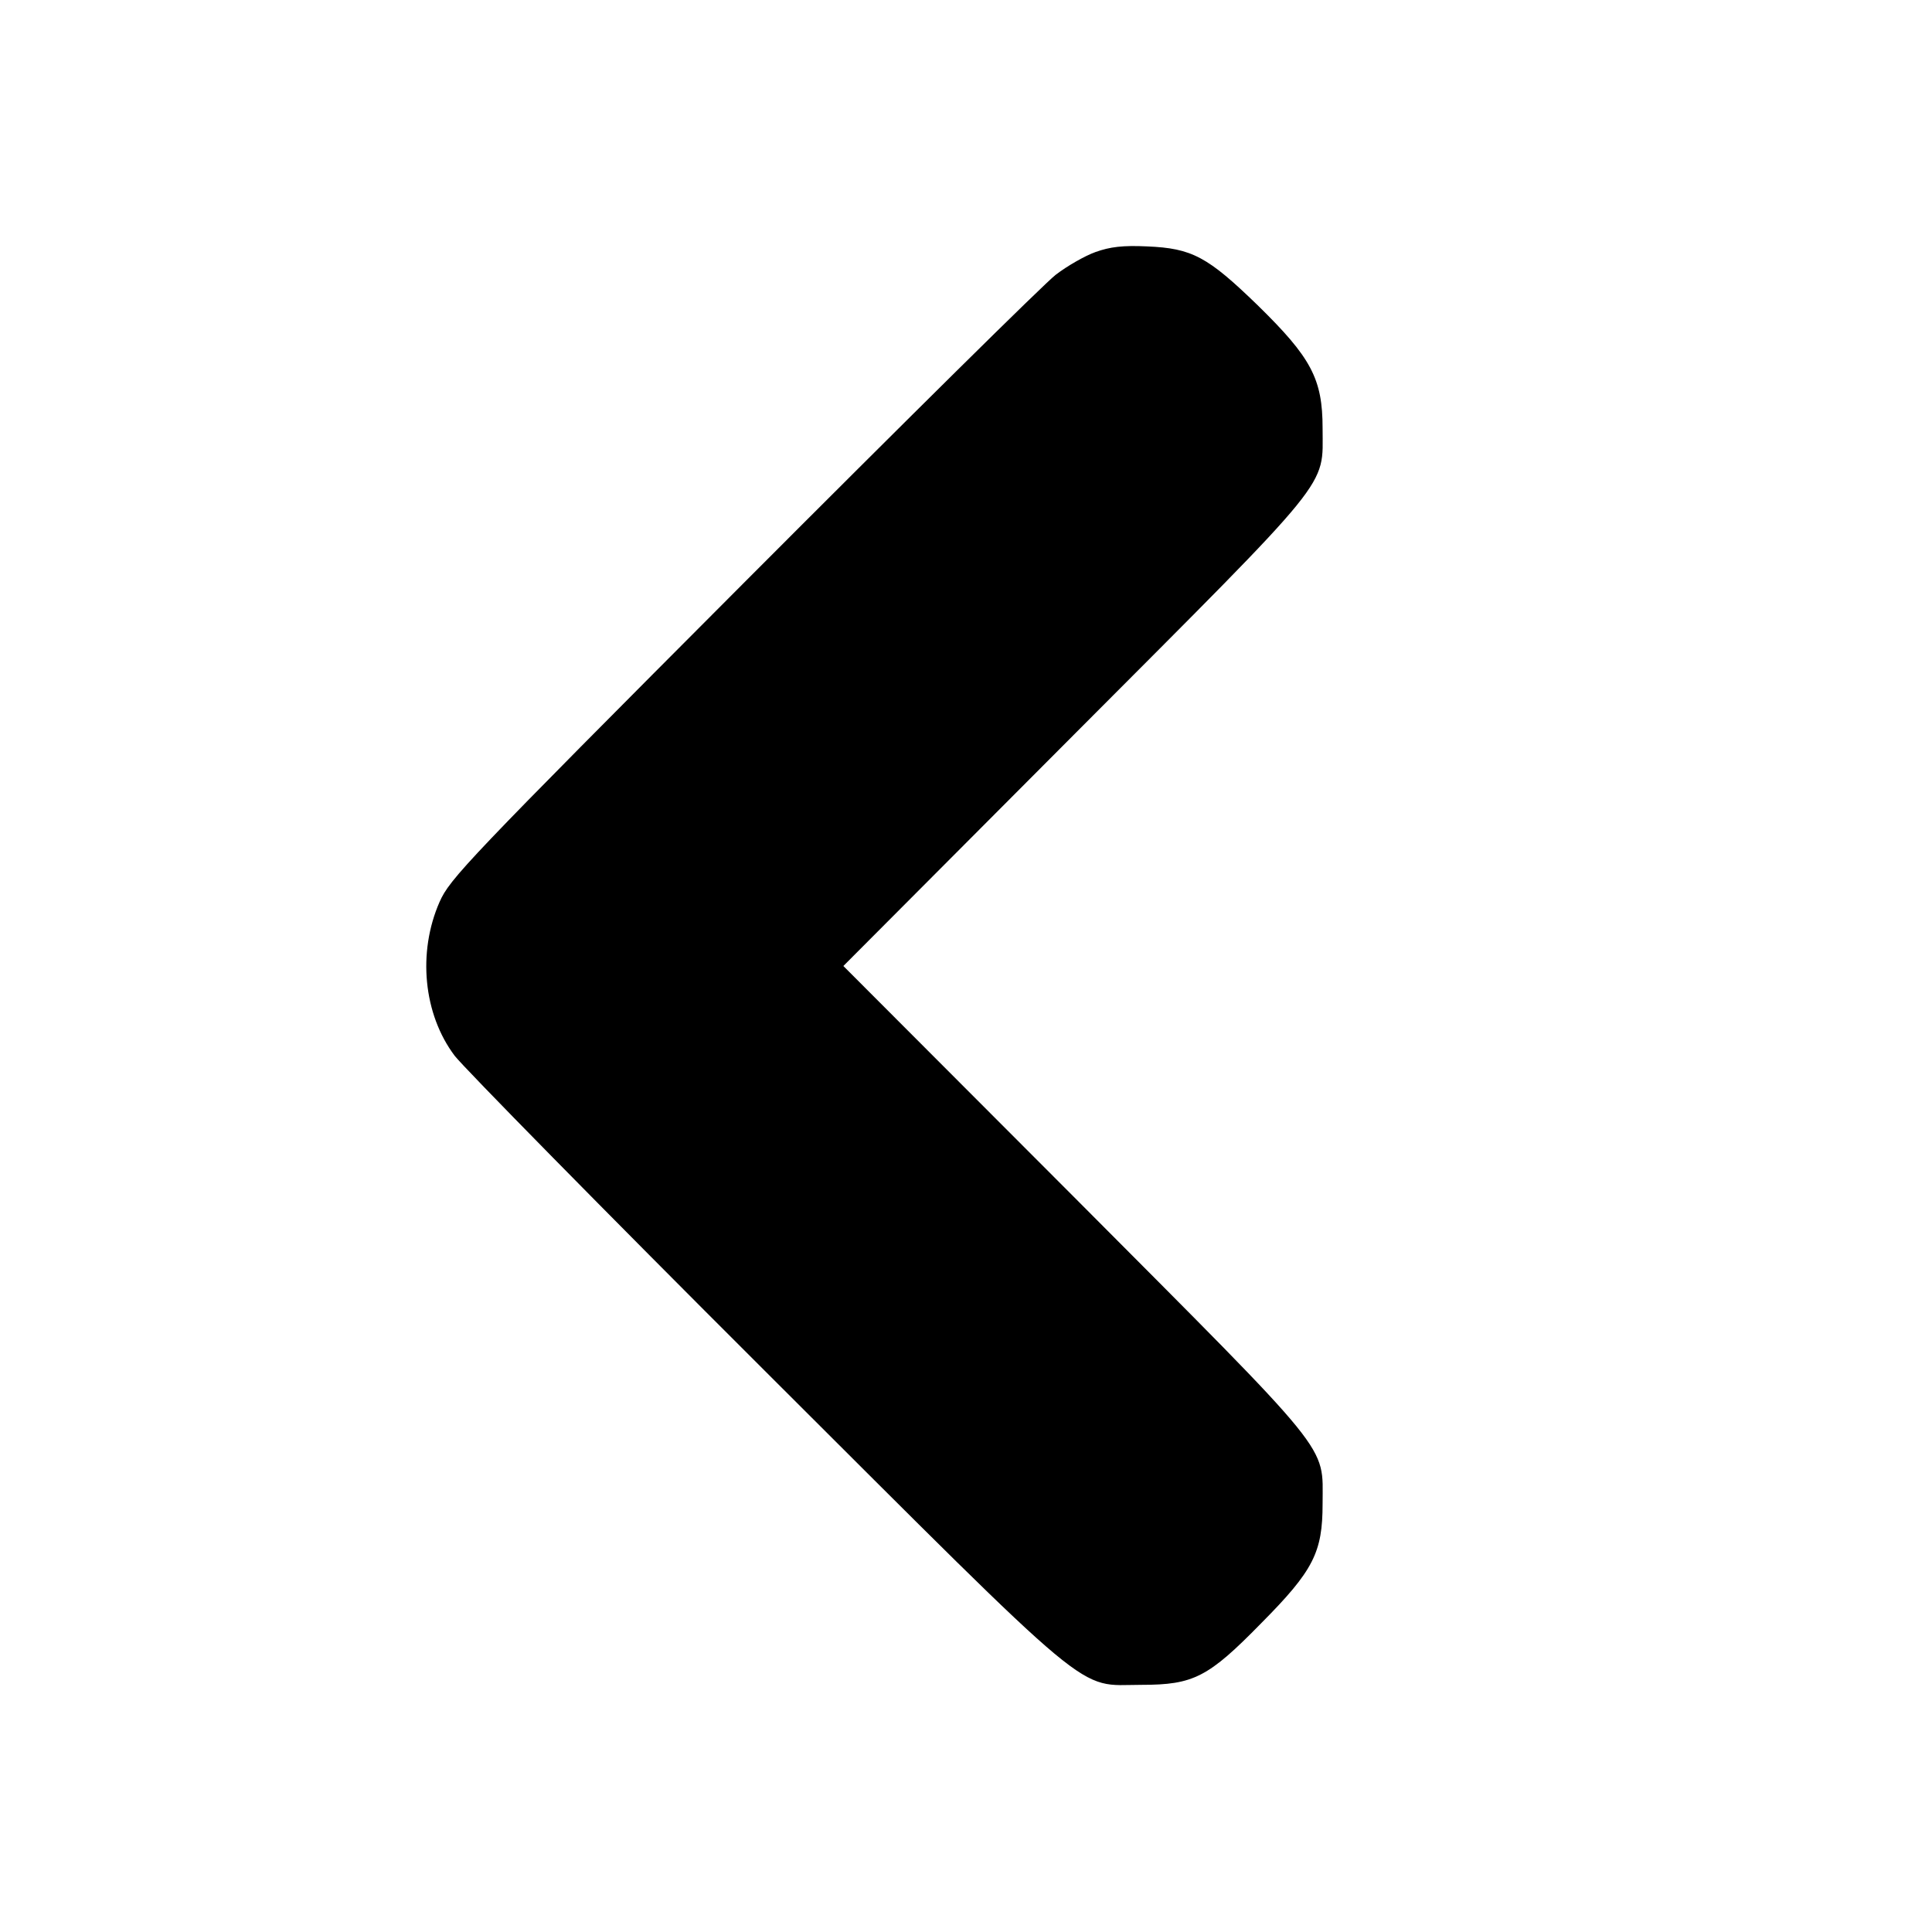
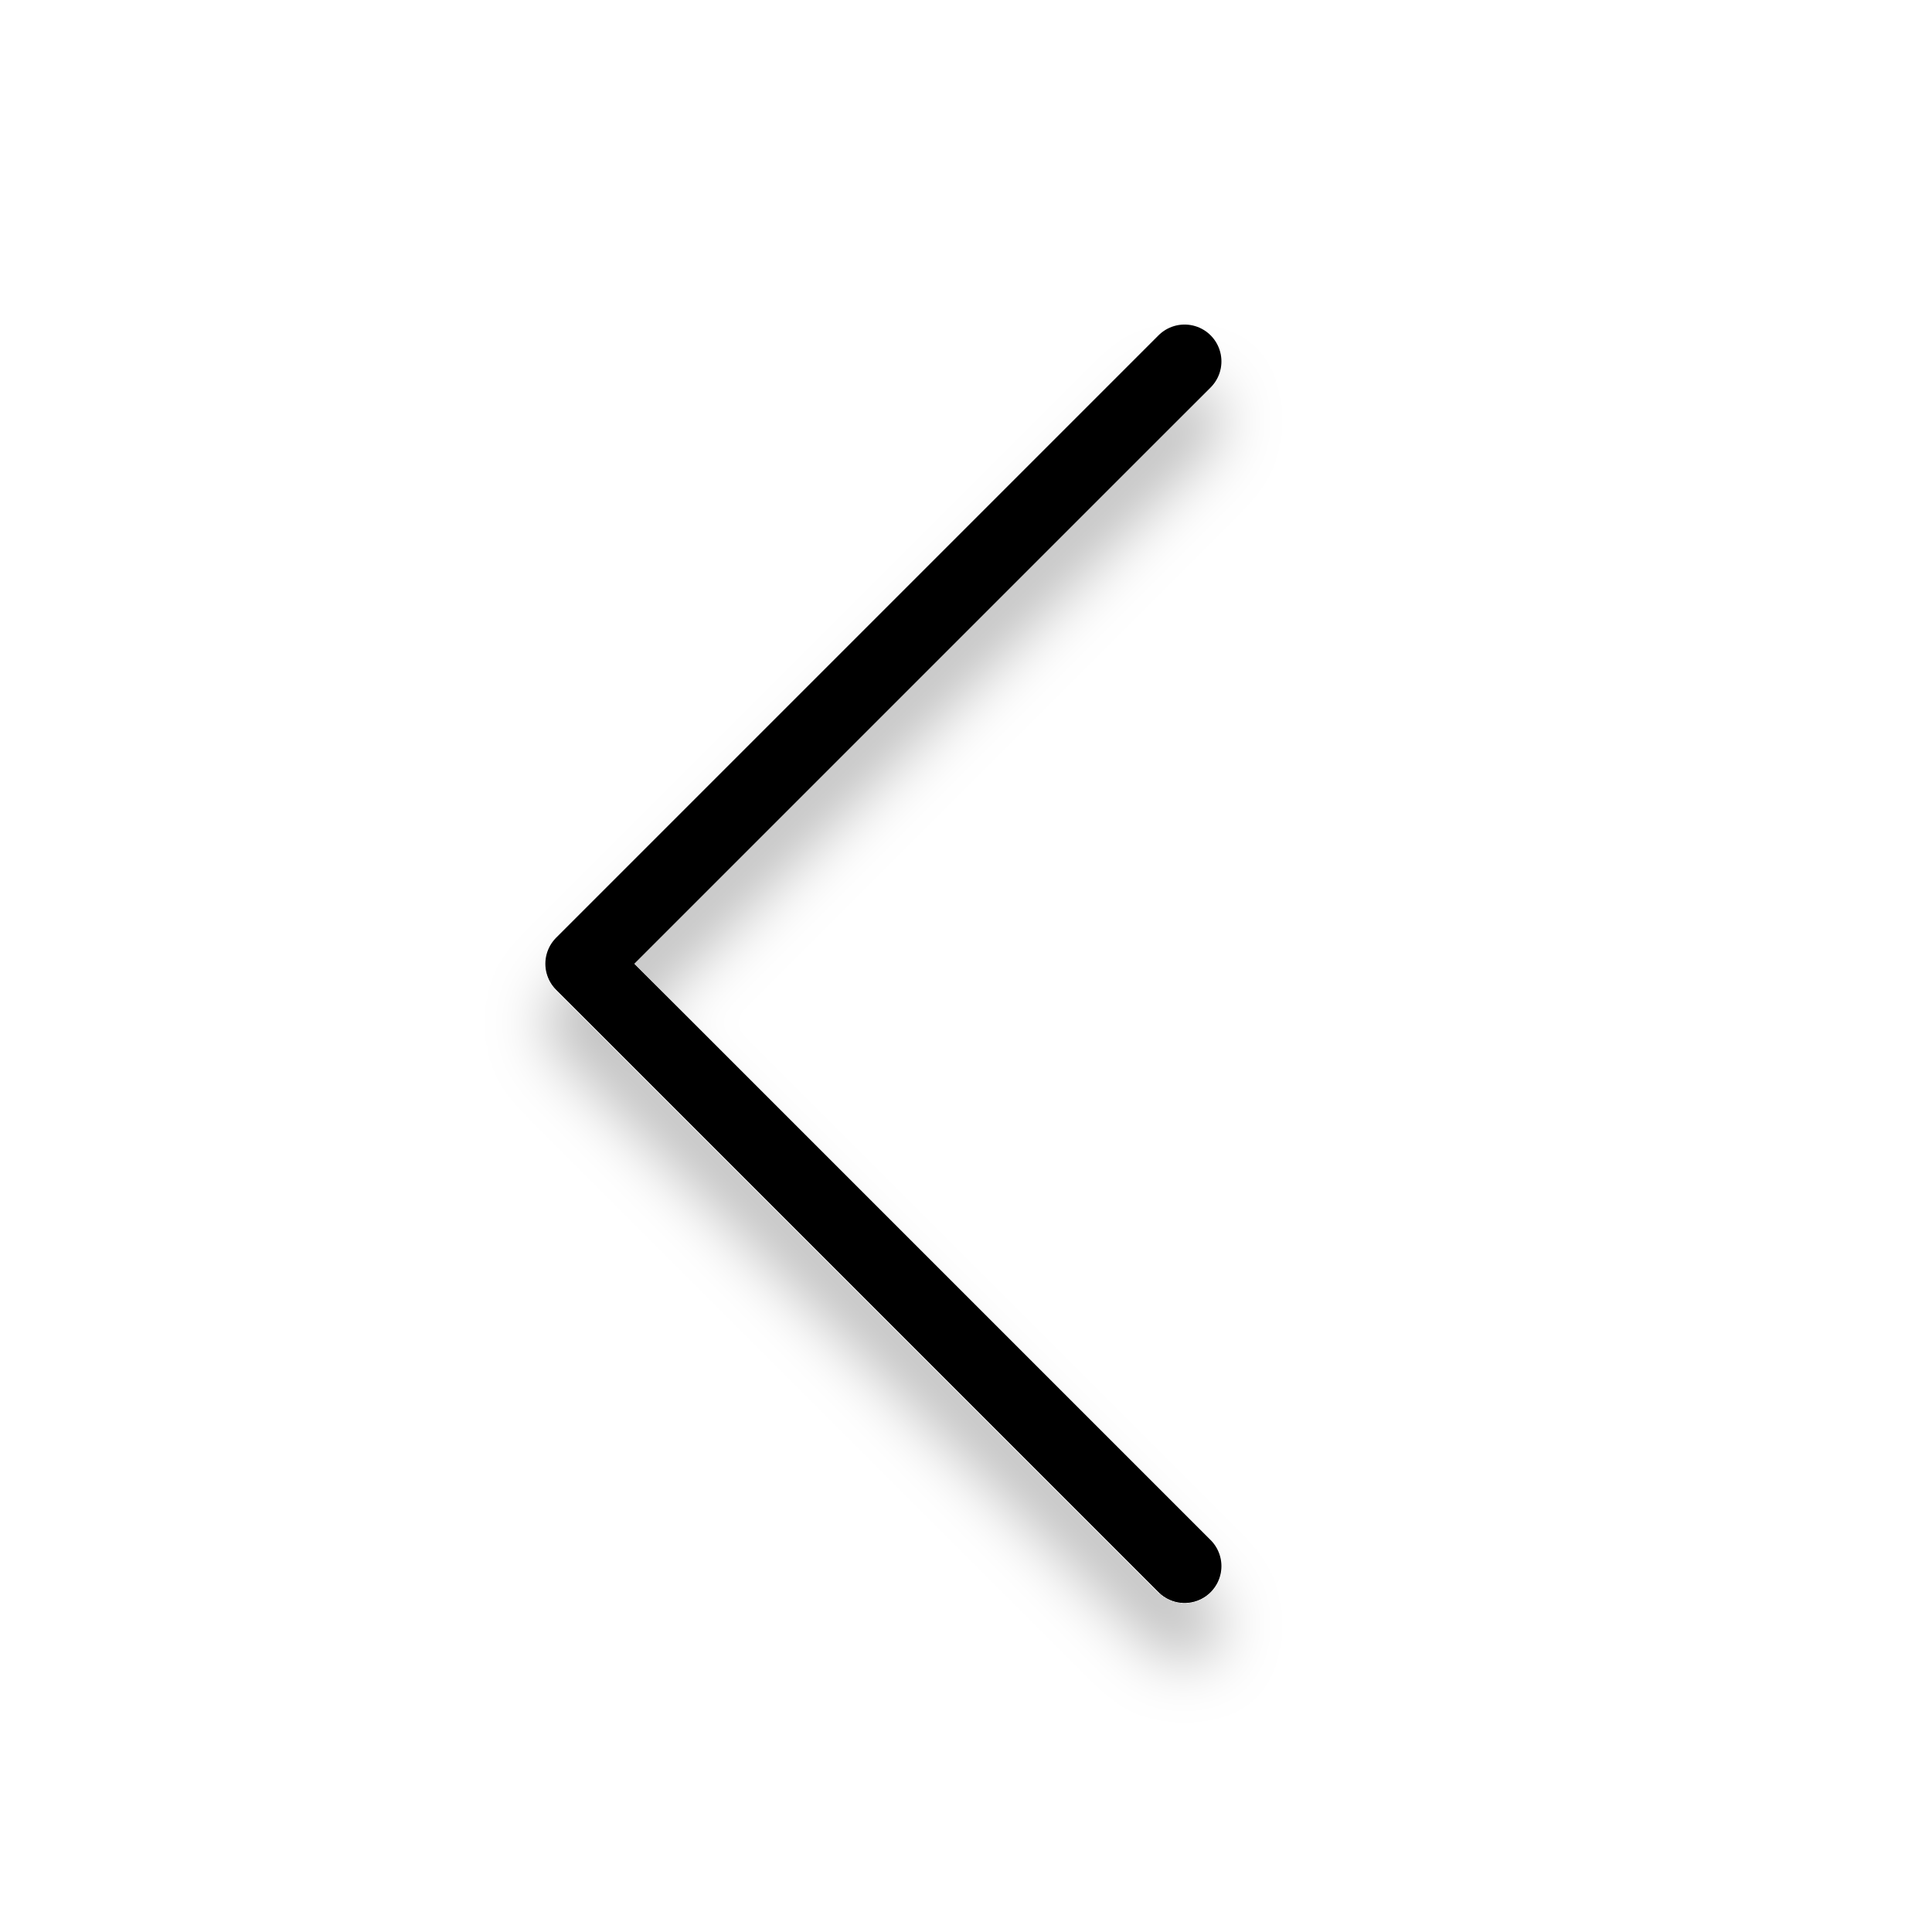
- <svg xmlns="http://www.w3.org/2000/svg" version="1.0" width="512pt" height="512pt" viewBox="0 0 512 512" preserveAspectRatio="xMidYMid meet">
-   <g transform="translate(0,512) scale(0.1,-0.1)" fill="#000000" stroke="none">
-     <path d="M2903 4452 c-28 -10 -75 -37 -105 -60 -29 -22 -402 -391 -829 -819 -733 -735 -777 -782 -804 -843 -59 -134 -43 -298 40 -408 24 -31 393 -407 821 -834 892 -890 824 -833 999 -833 138 0 177 20 317 163 139 140 163 188 163 317 0 160 35 116 -659 813 l-611 612 611 613 c694 696 659 652 659 812 0 131 -30 187 -172 326 -133 129 -174 151 -293 156 -64 3 -98 -1 -137 -15z" />
+ <svg xmlns="http://www.w3.org/2000/svg" width="131" height="131" viewBox="0 0 131 131" fill="none">
+   <g filter="url(#filter0_d_705_5)">
+     <path d="M80.32 24.506L39.477 65.349L80.32 106.192" stroke="black" stroke-width="5" stroke-linecap="round" stroke-linejoin="round" />
  </g>
+   <defs>
+     <filter id="filter0_d_705_5" x="-4.004" y="0" width="138.698" height="138.697" filterUnits="userSpaceOnUse" color-interpolation-filters="sRGB">
+       <feFlood flood-opacity="0" result="BackgroundImageFix" />
+       <feColorMatrix in="SourceAlpha" type="matrix" values="0 0 0 0 0 0 0 0 0 0 0 0 0 0 0 0 0 0 127 0" result="hardAlpha" />
+       <feOffset dy="4" />
+       <feGaussianBlur stdDeviation="2" />
+       <feComposite in2="hardAlpha" operator="out" />
+       <feColorMatrix type="matrix" values="0 0 0 0 0 0 0 0 0 0 0 0 0 0 0 0 0 0 0.25 0" />
+       <feBlend mode="normal" in2="BackgroundImageFix" result="effect1_dropShadow_705_5" />
+       <feBlend mode="normal" in="SourceGraphic" in2="effect1_dropShadow_705_5" result="shape" />
+     </filter>
+   </defs>
</svg>
